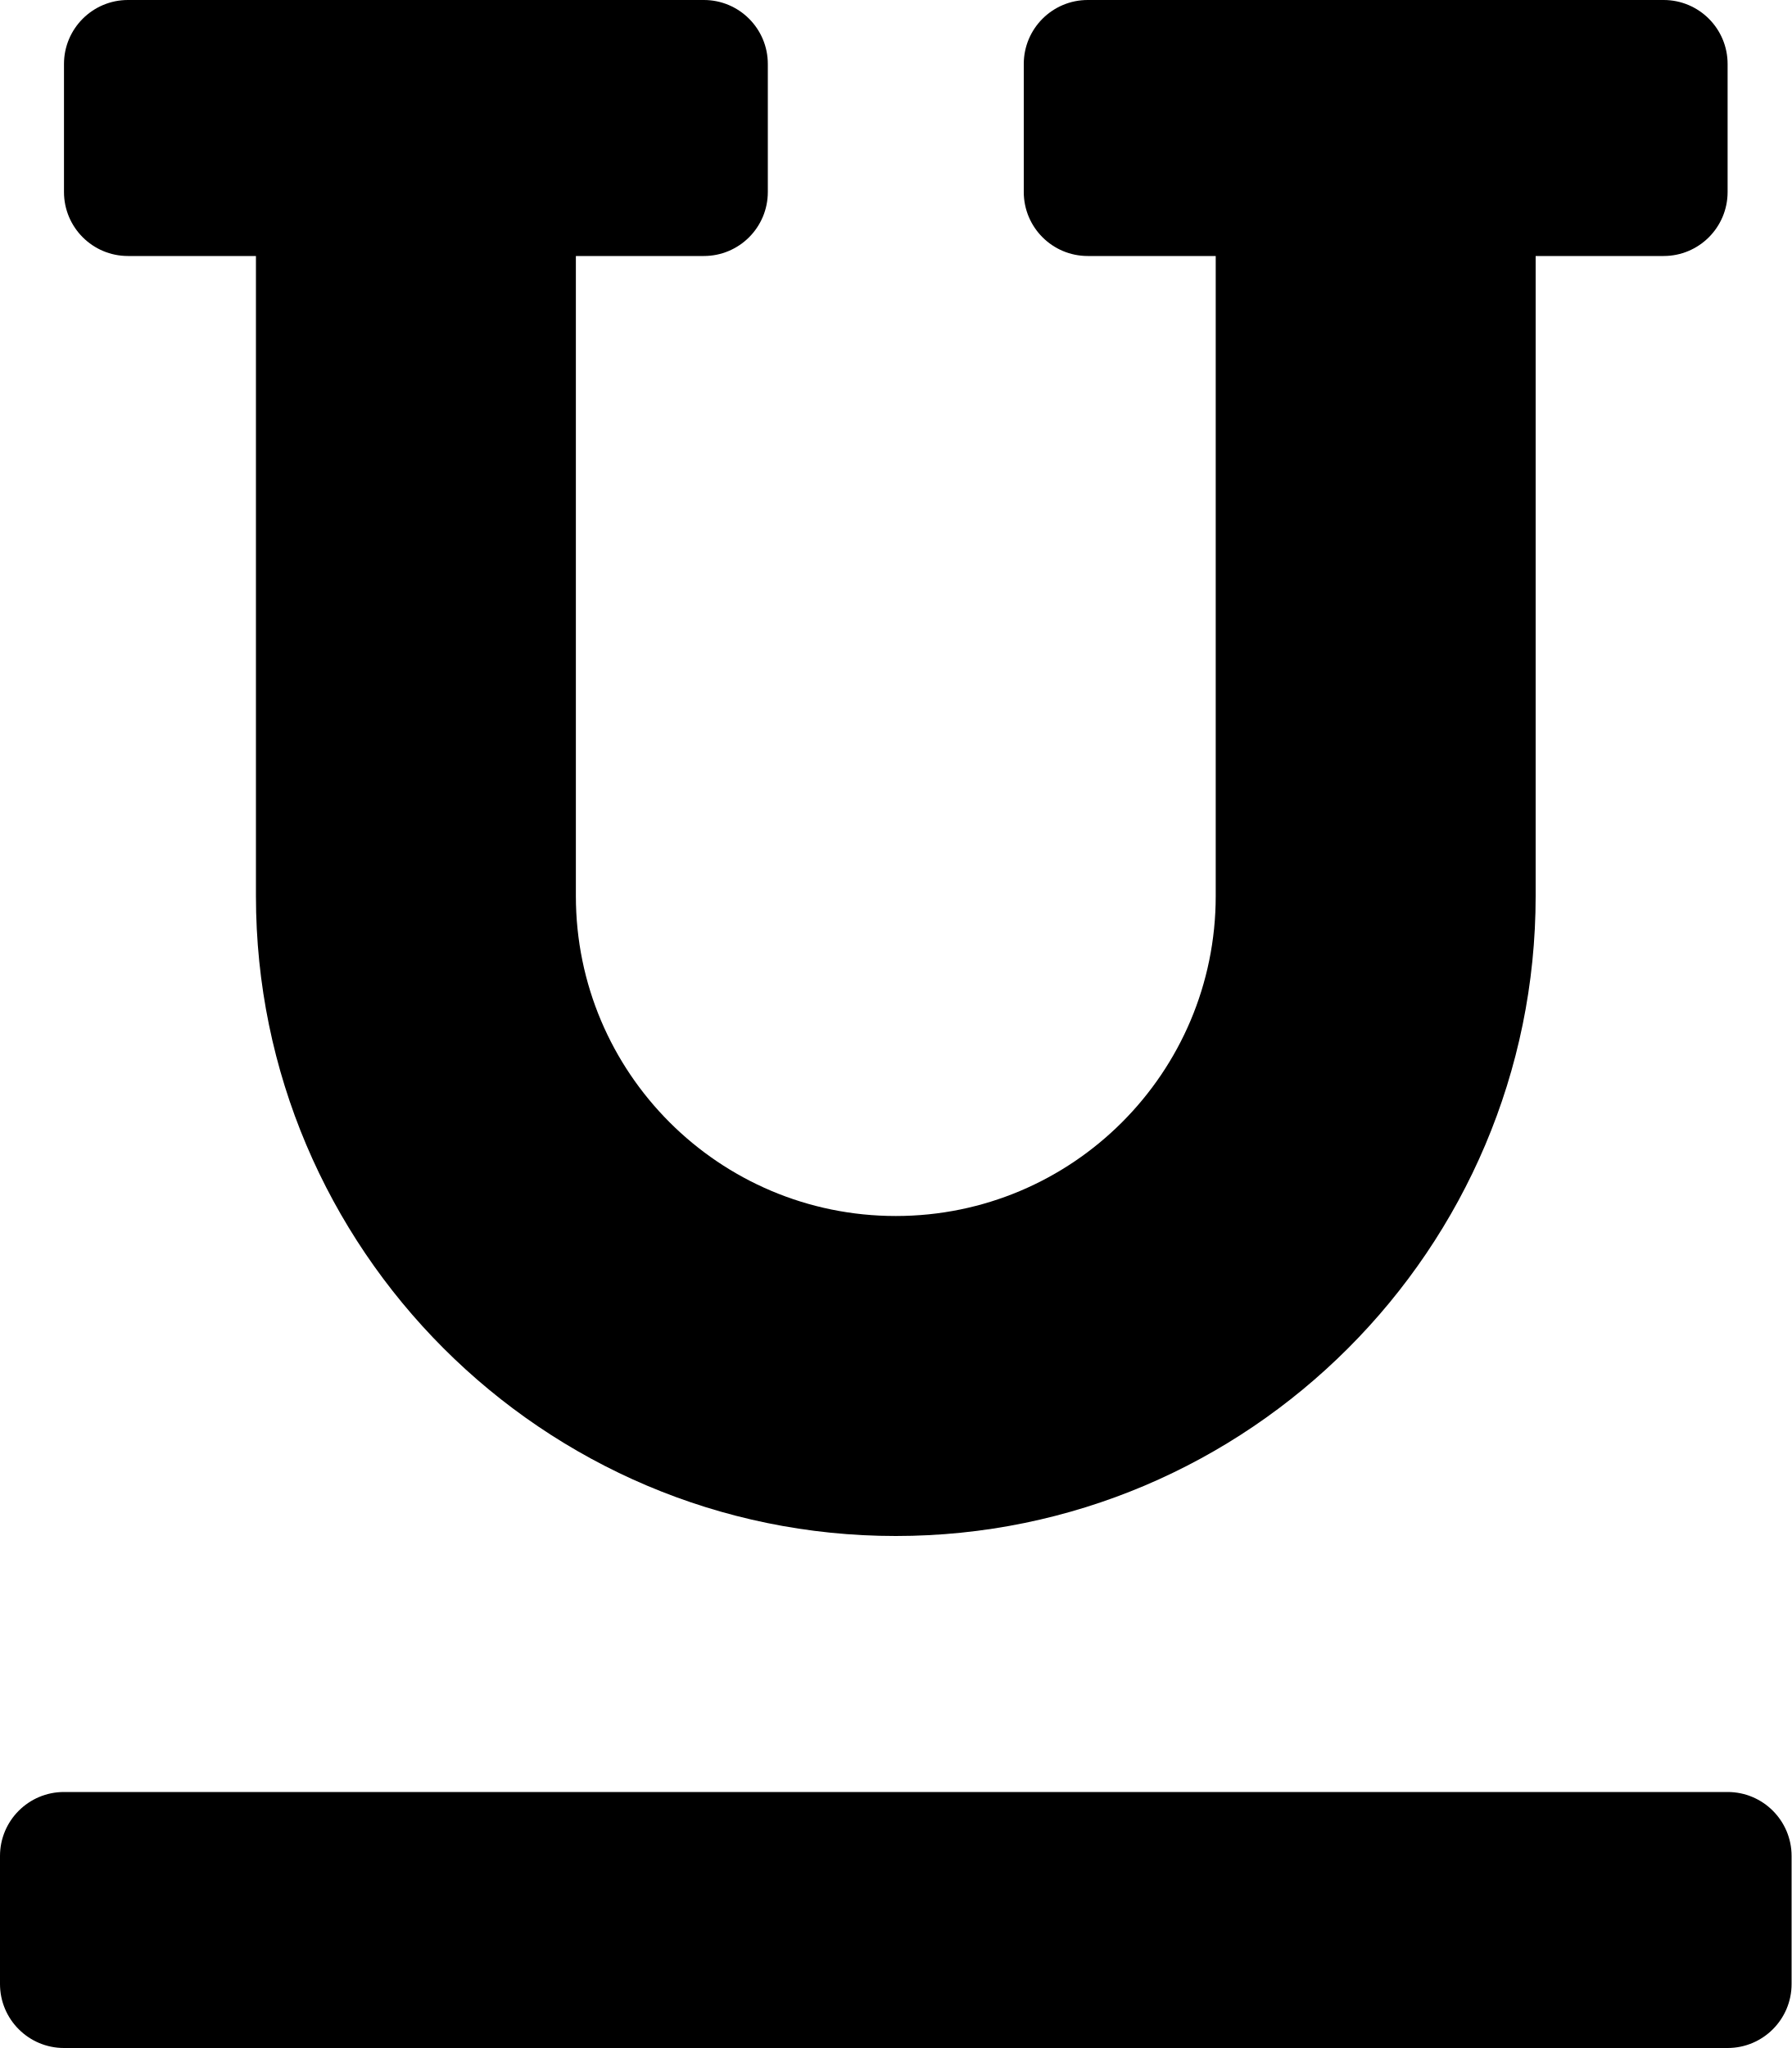
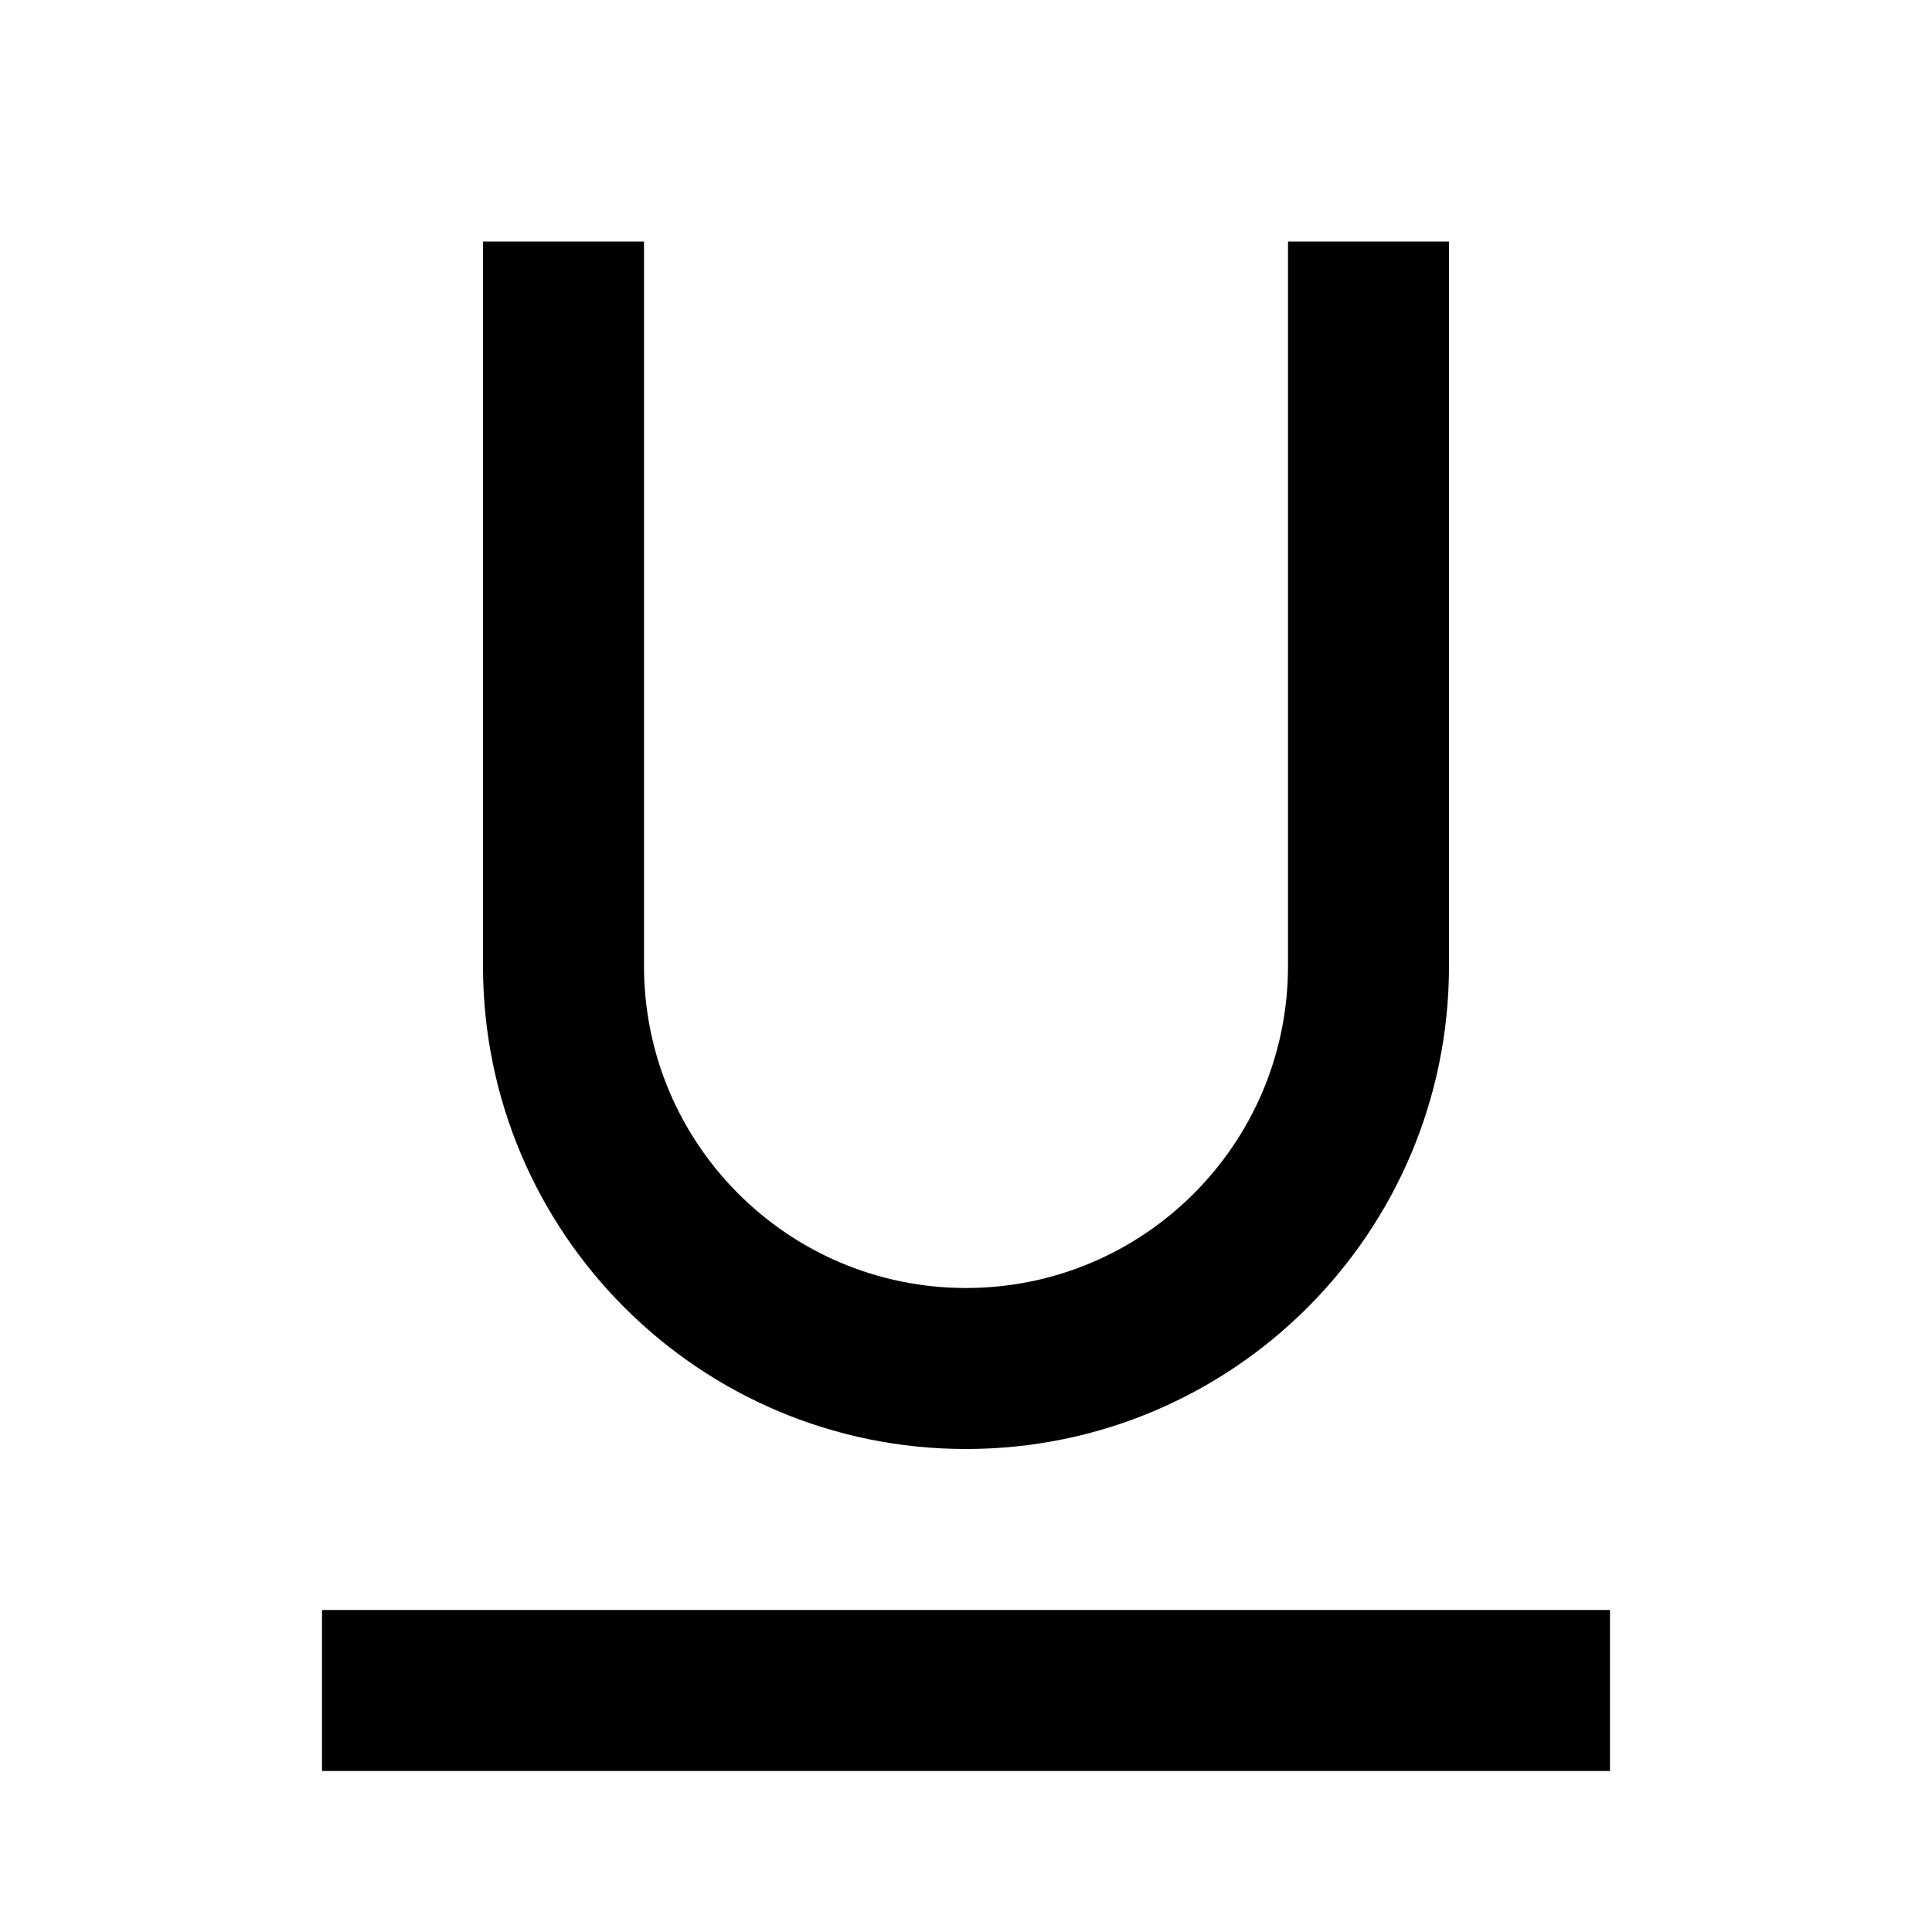
- <svg xmlns="http://www.w3.org/2000/svg" aria-hidden="true" role="img" class="iconify iconify--fa-solid" width="28" height="32" preserveAspectRatio="xMidYMid meet" viewBox="0 0 448 512">
-   <path d="M32 64h32v160c0 88.22 71.78 160 160 160s160-71.78 160-160V64h32a16 16 0 0 0 16-16V16a16 16 0 0 0-16-16H272a16 16 0 0 0-16 16v32a16 16 0 0 0 16 16h32v160a80 80 0 0 1-160 0V64h32a16 16 0 0 0 16-16V16a16 16 0 0 0-16-16H32a16 16 0 0 0-16 16v32a16 16 0 0 0 16 16zm400 384H16a16 16 0 0 0-16 16v32a16 16 0 0 0 16 16h416a16 16 0 0 0 16-16v-32a16 16 0 0 0-16-16z" fill="currentColor" />
+ <svg xmlns="http://www.w3.org/2000/svg" viewBox="0 0 24 24" width="24" height="24">
+   <path fill="none" d="M0 0h24v24H0z" />
+   <path d="M8 3v9a4 4 0 1 0 8 0V3h2v9a6 6 0 1 1-12 0V3h2zM4 20h16v2H4v-2z" fill="#000" />
</svg>
